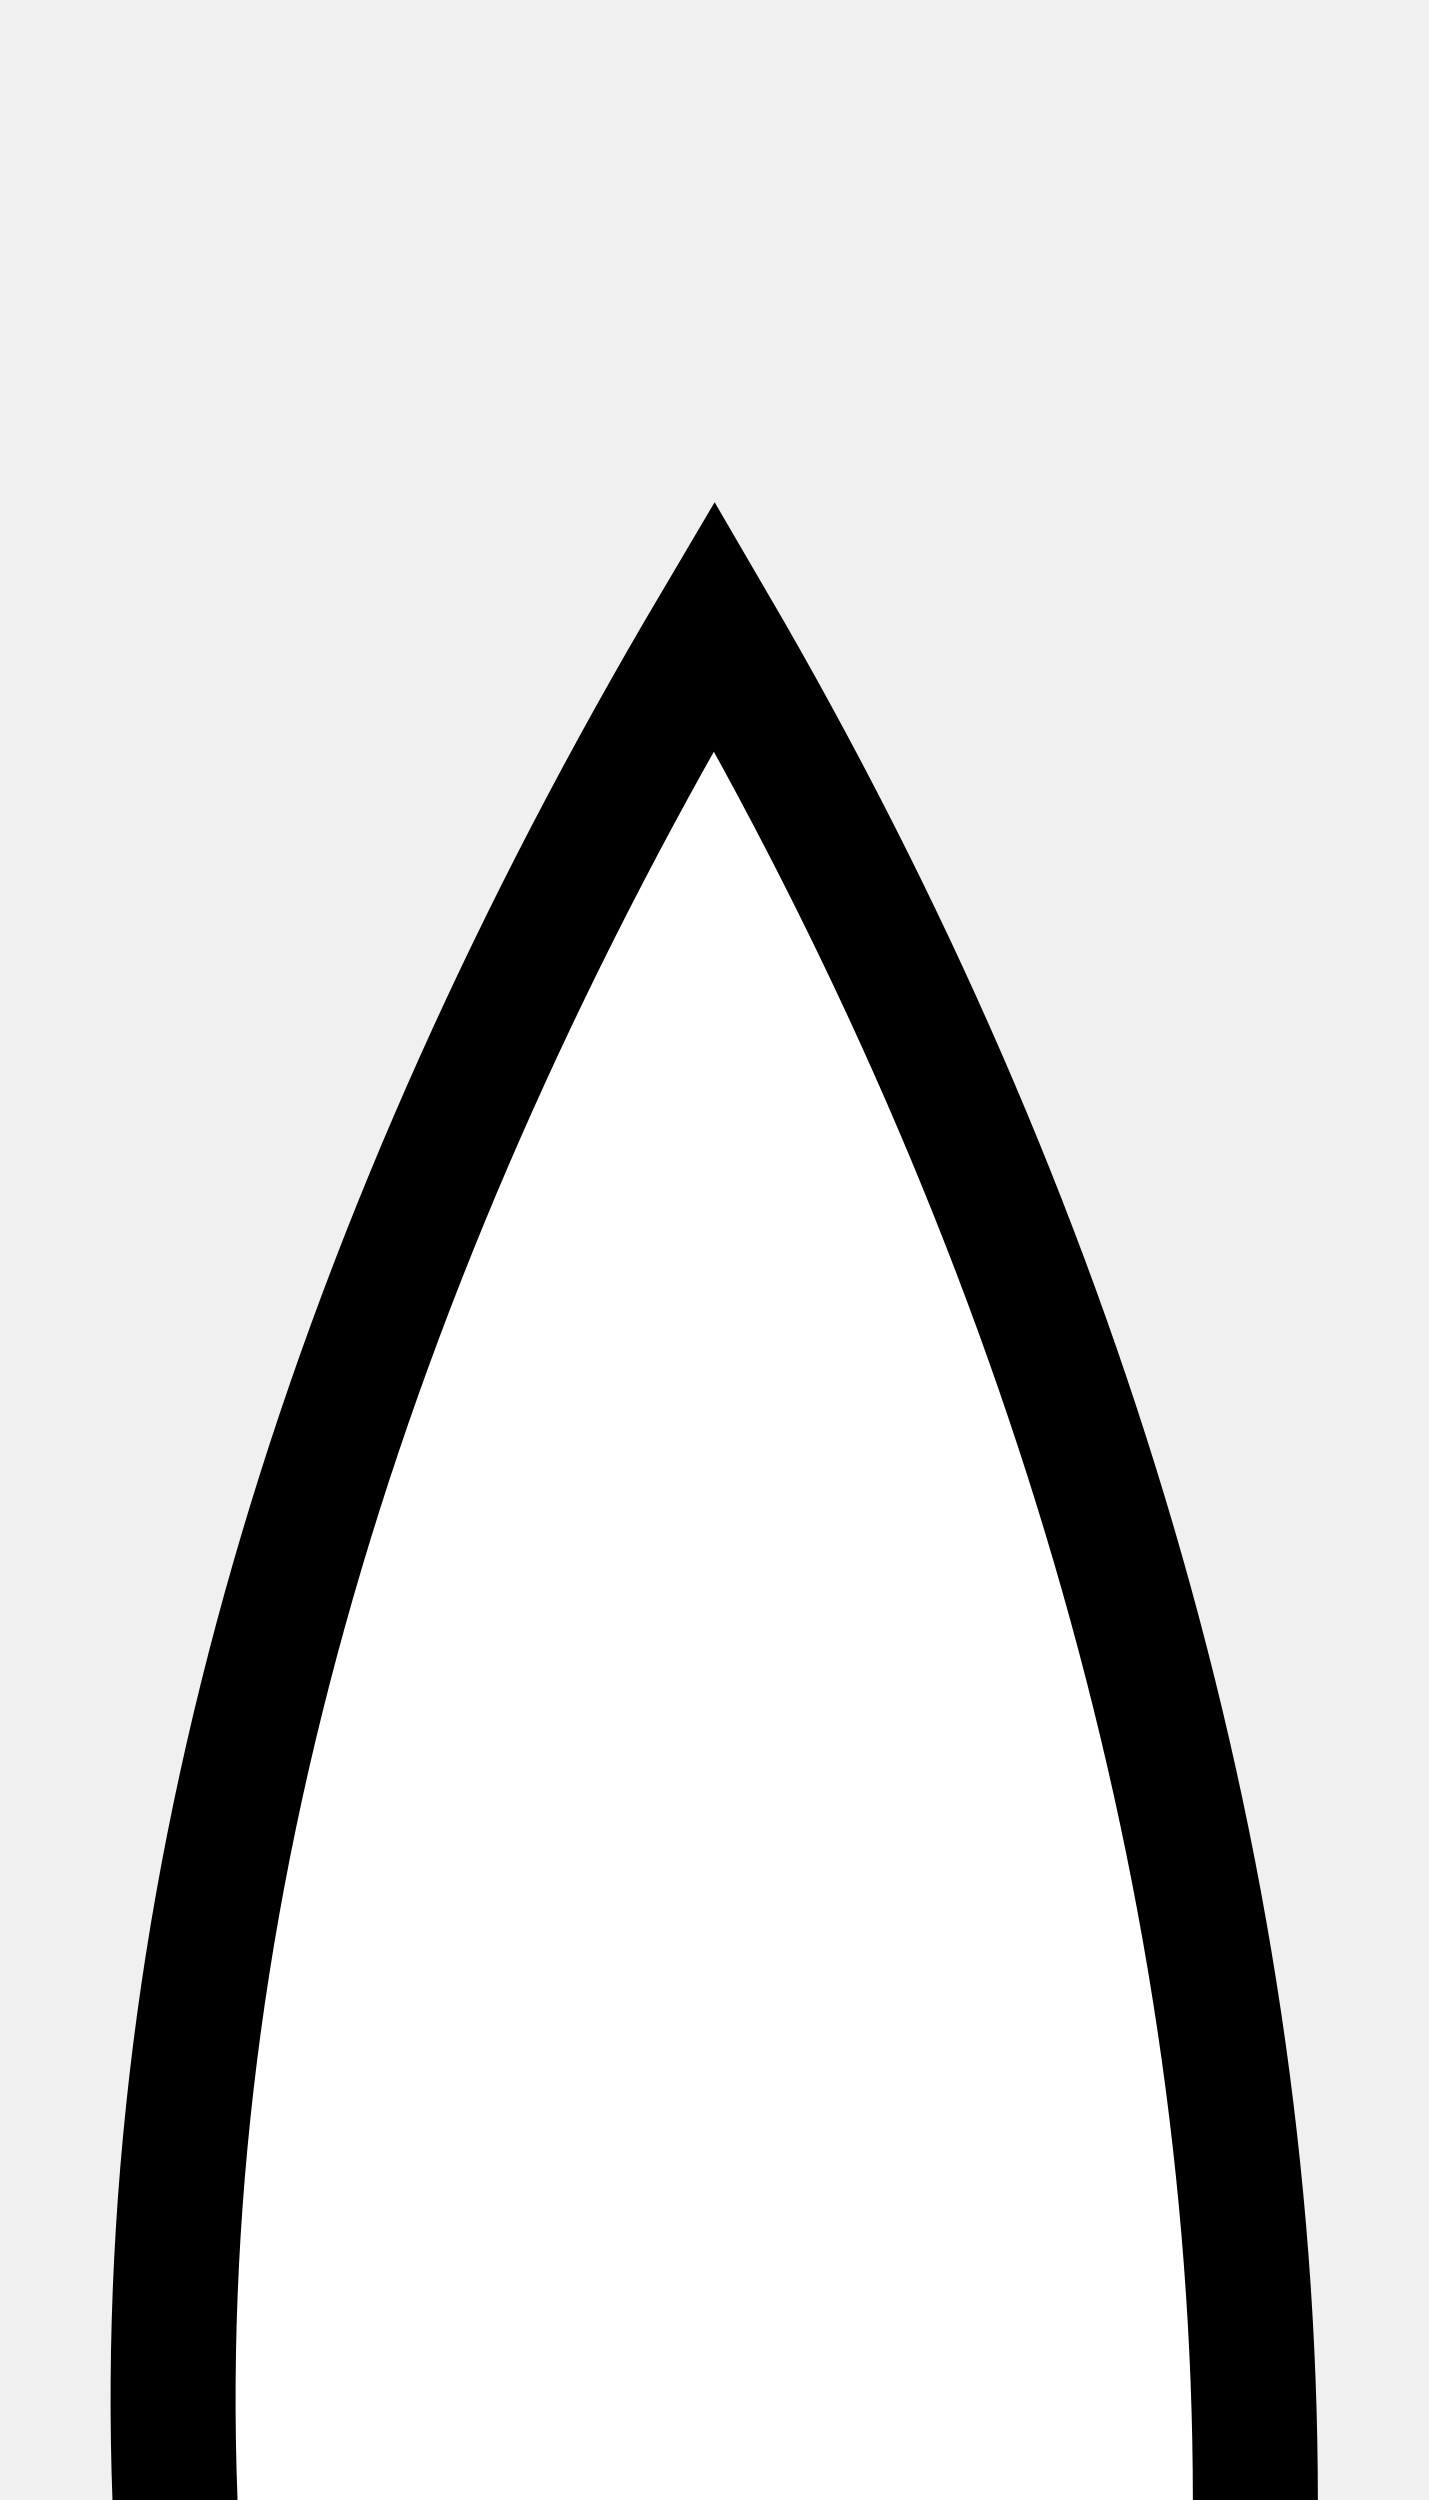
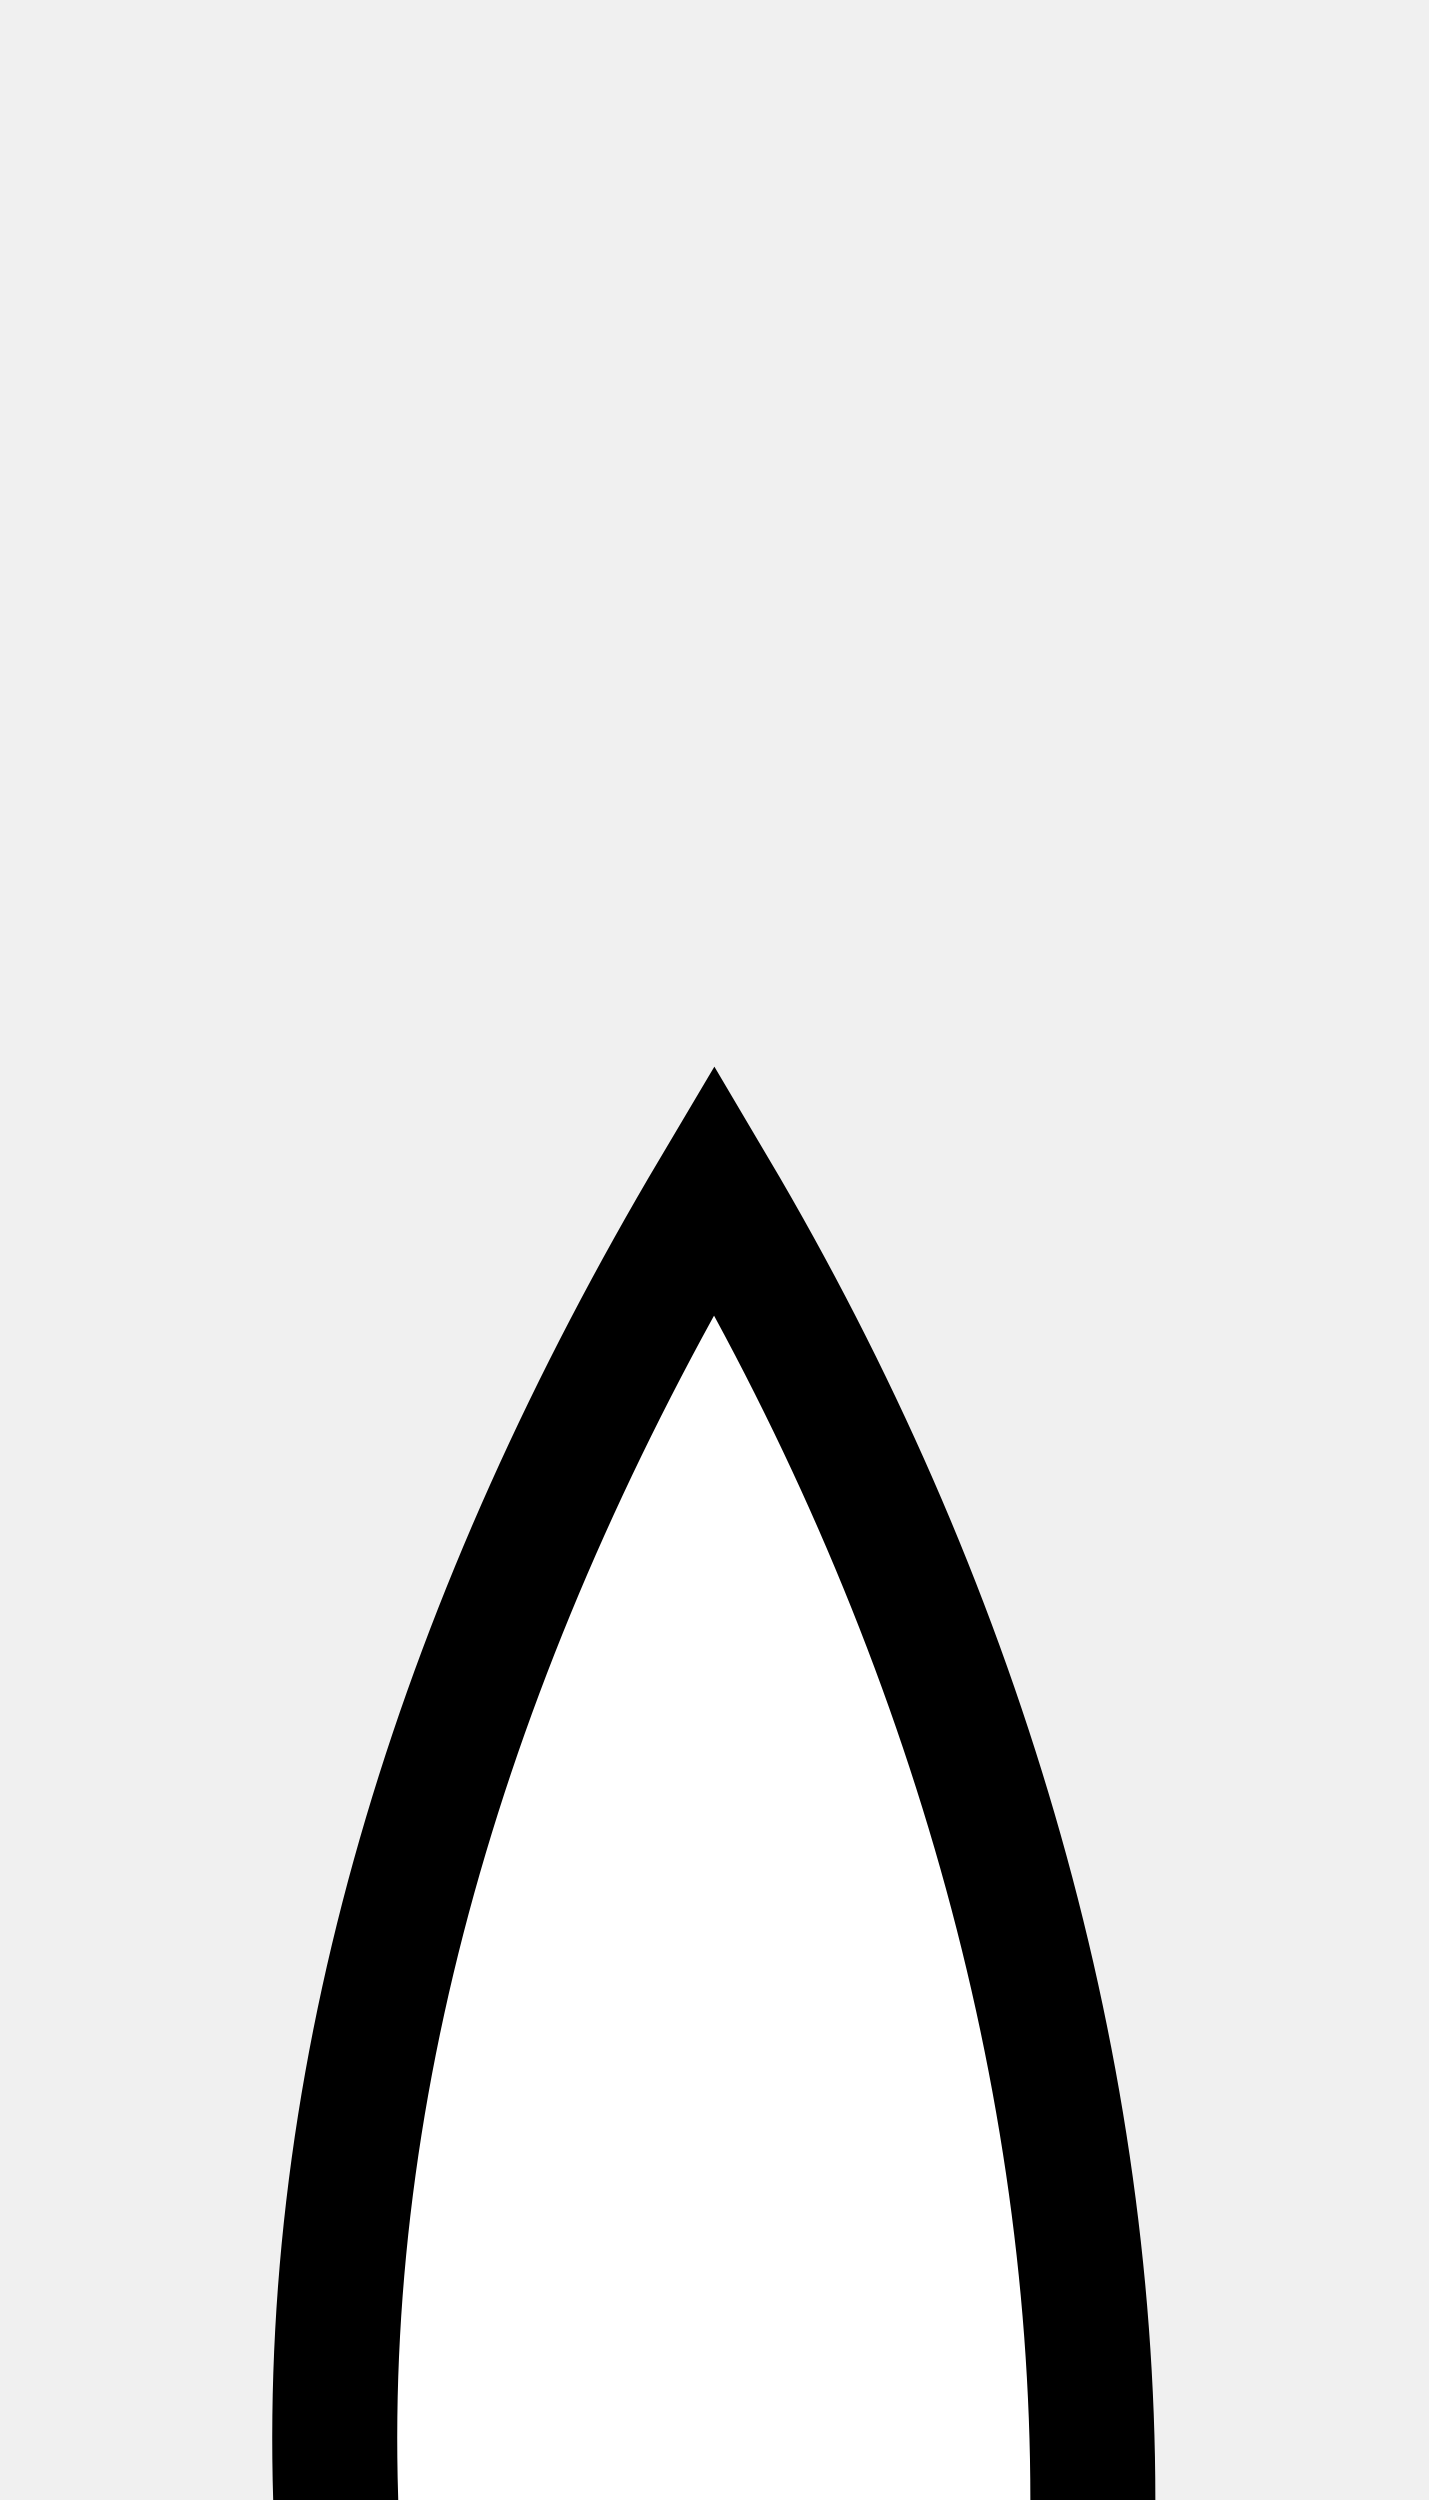
<svg xmlns="http://www.w3.org/2000/svg" version="1.1" viewBox="-2 -7 4 7" fill="white" stroke="black" stroke-width="0.35">
-   <path d="M1.515,0.02 c0,0.594,-0.677,1.075,-1.512,1.075 S-1.51,0.614,-1.51,0 C-1.578,-1.785,-0.996,-3.562,0,-5.248 C0.965,-3.593,1.515,-1.785,1.515,0 z" />
+   <path d="M1.06,0.01 c0,0.42,-0.47,0.75,-1.06,0.75 S-1.06,0.43,-1.06,0 C-1.1,-1.25,-0.7,-2.49,0,-3.67 C0.68,-2.52,1.06,-1.25,1.06,0 z" />
</svg>
